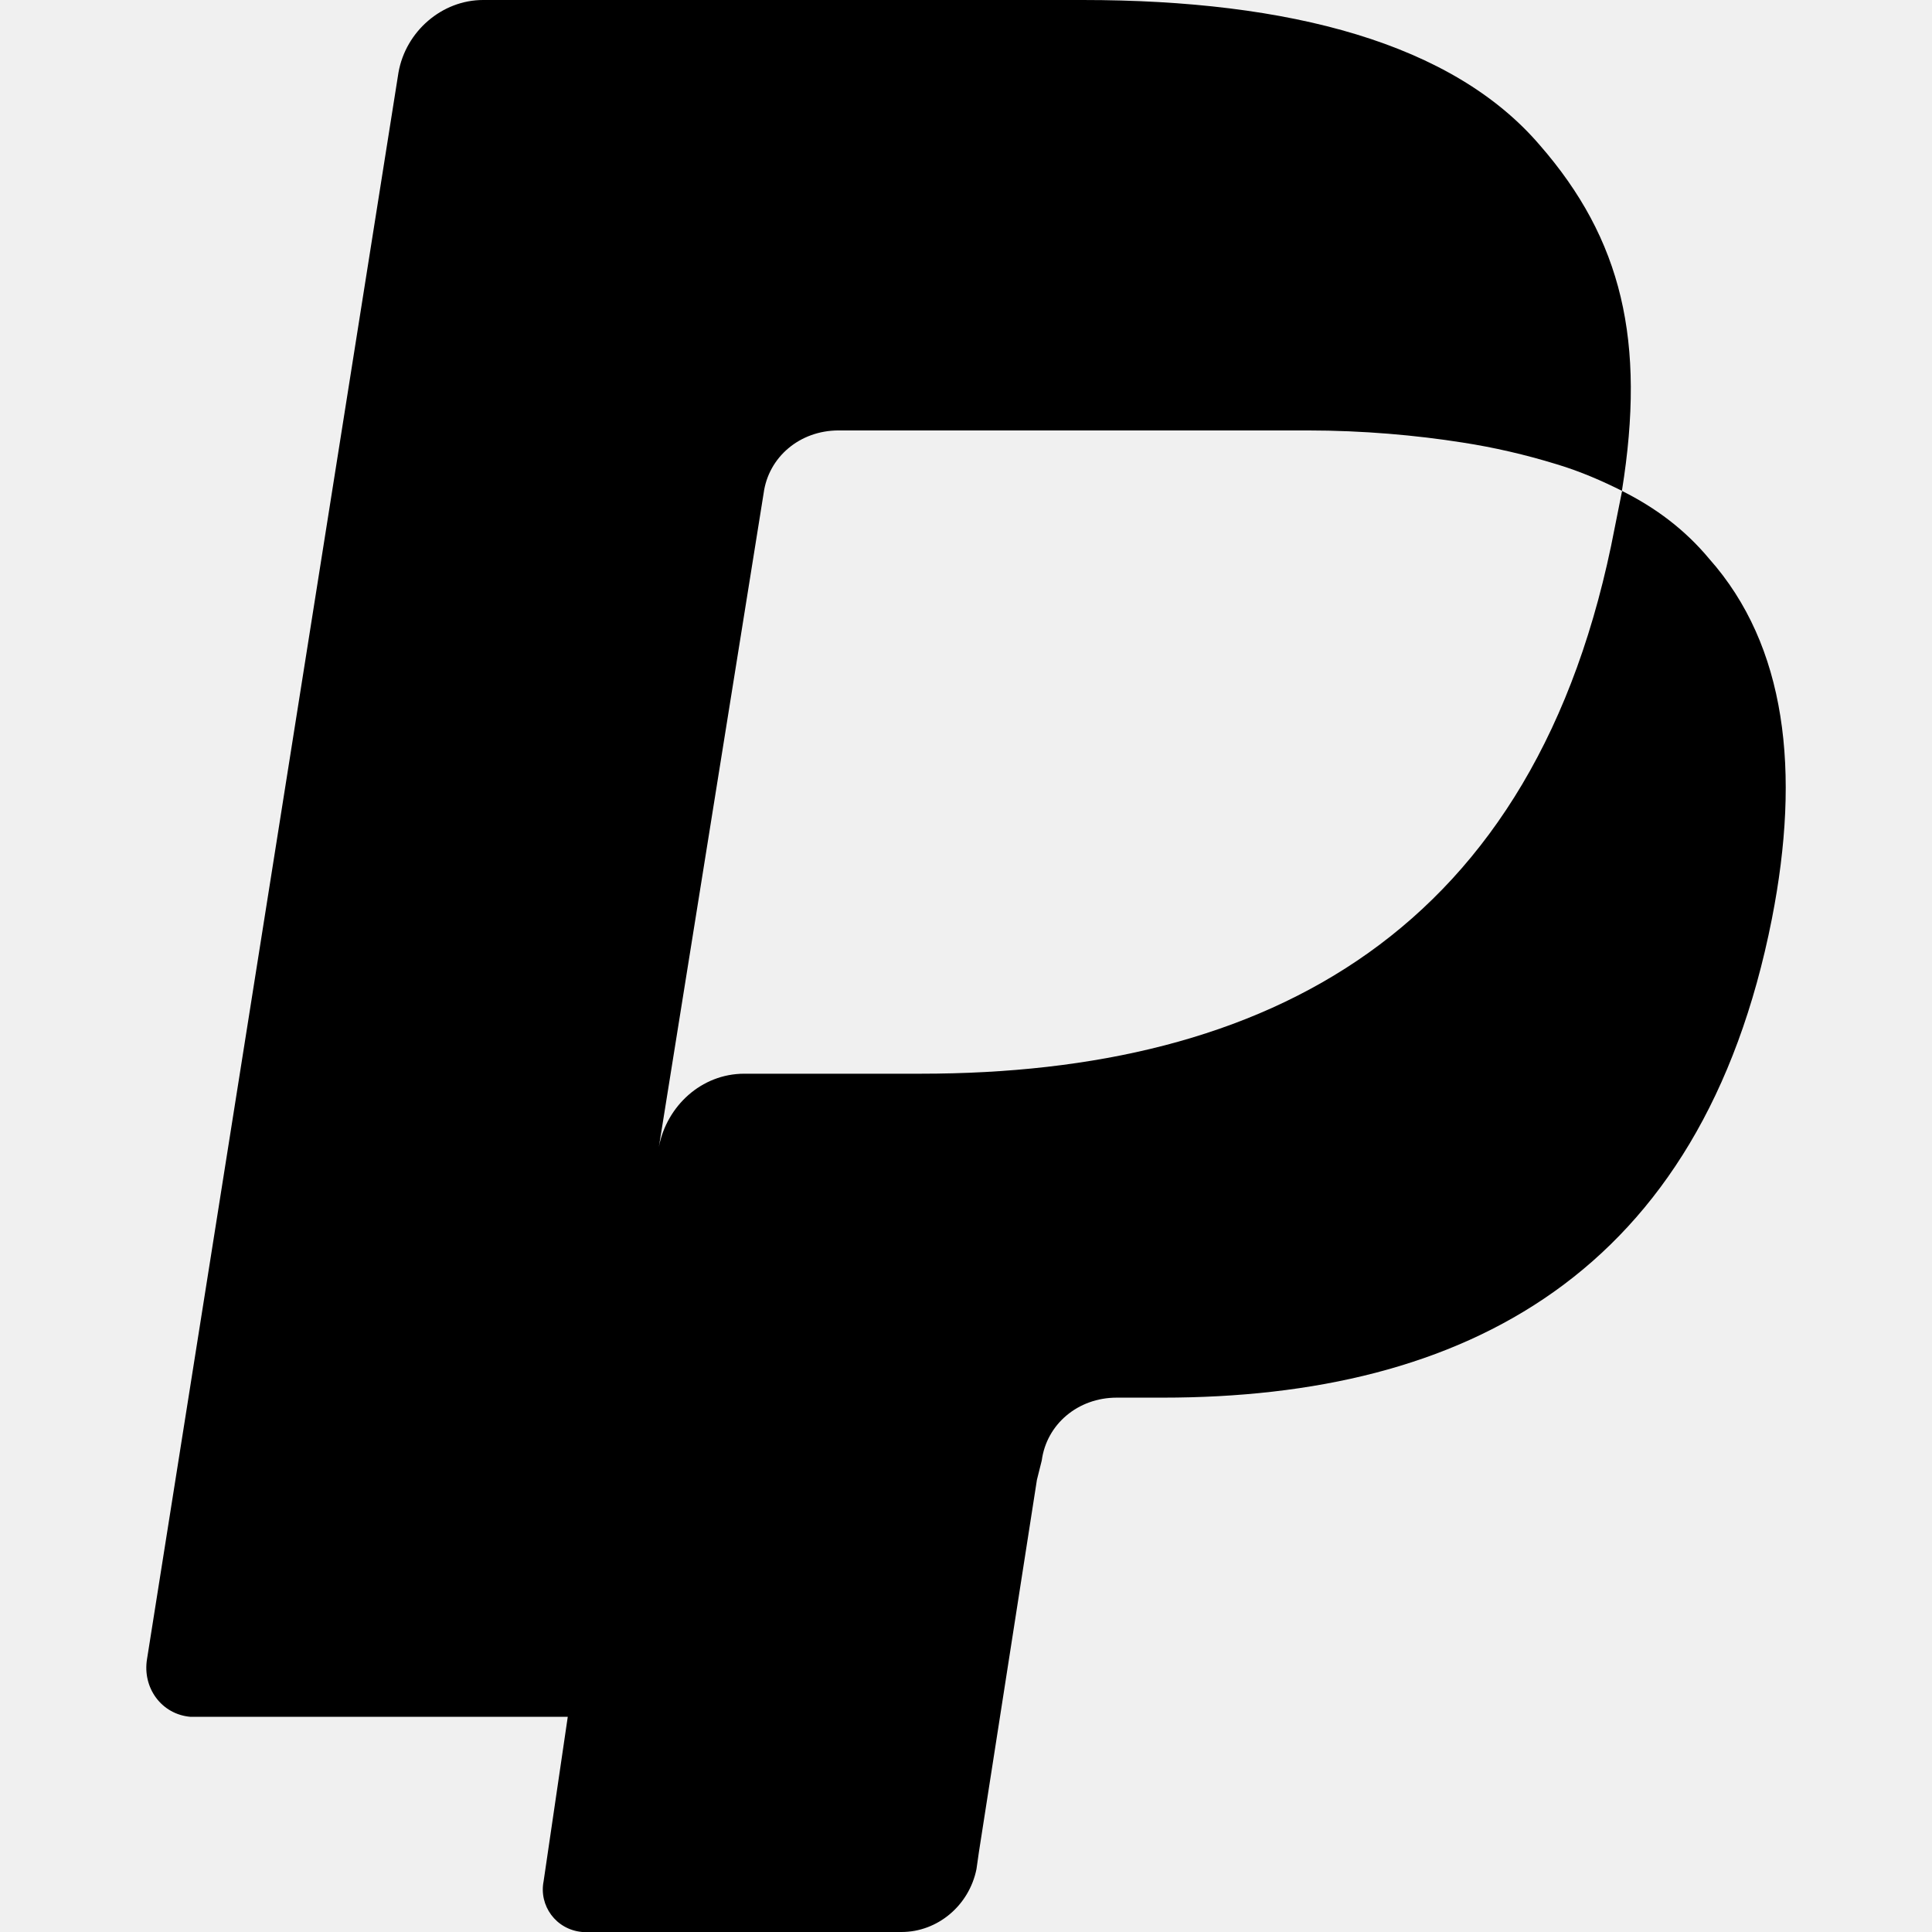
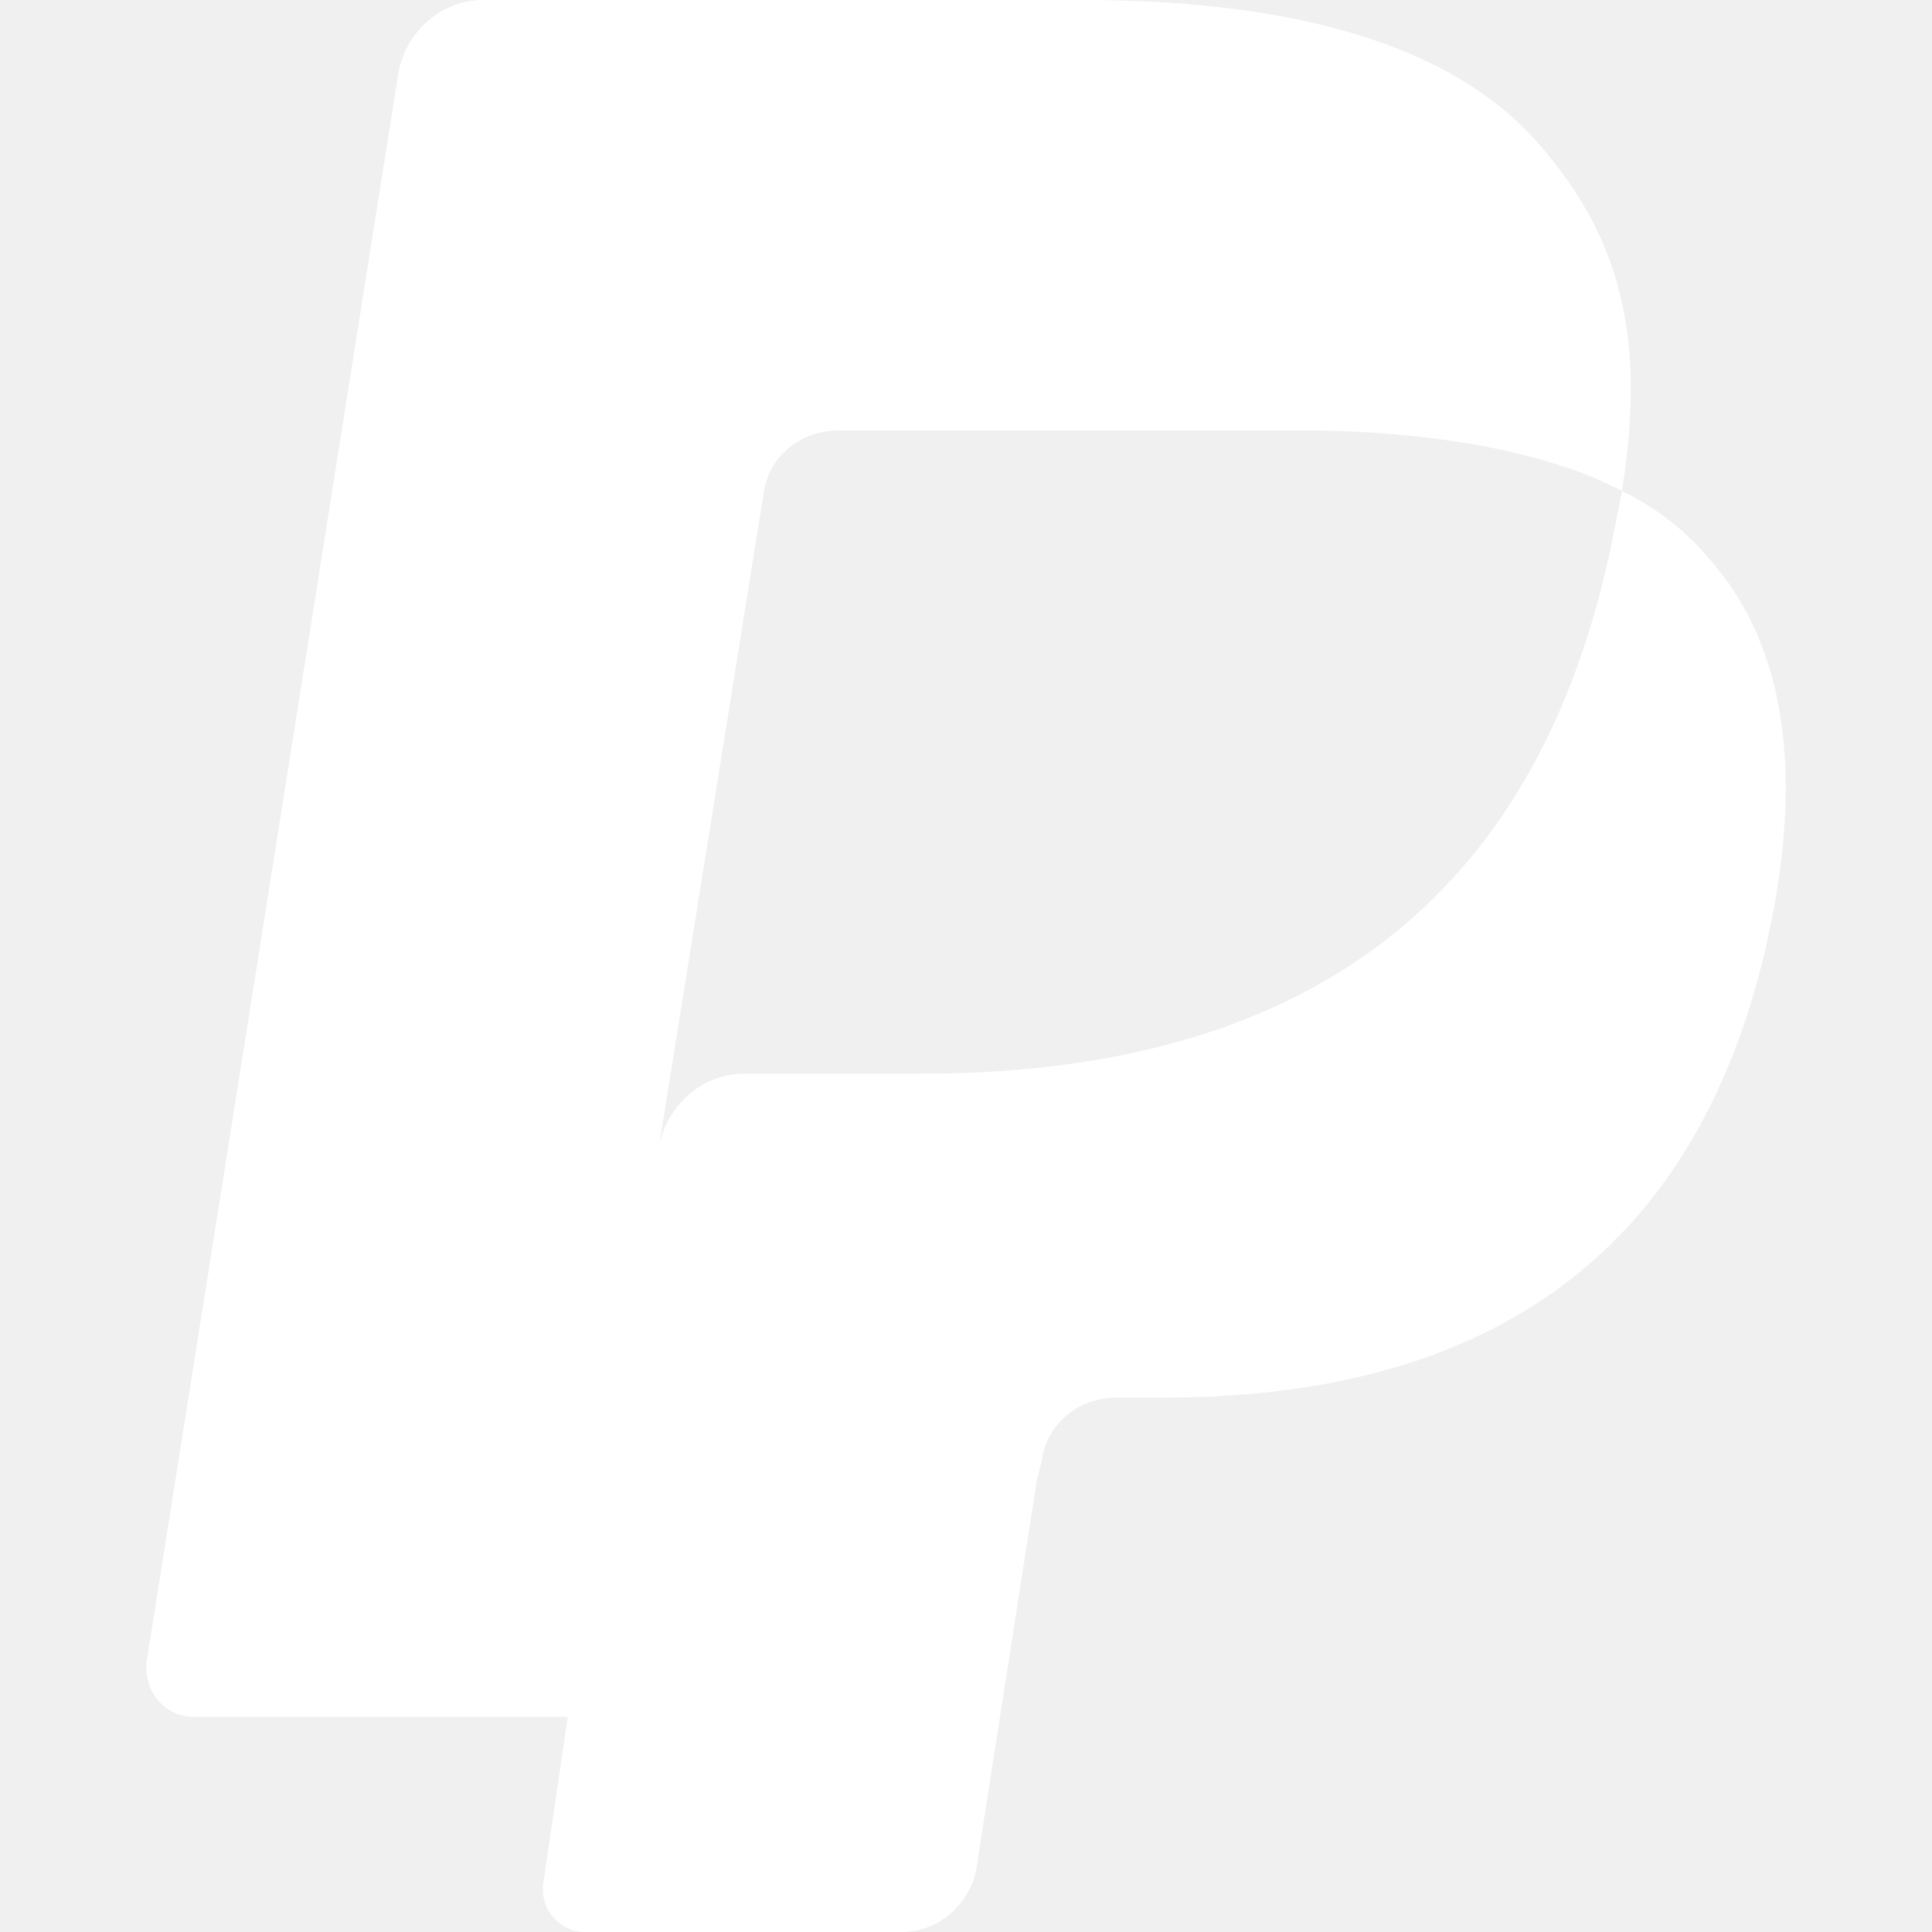
- <svg xmlns="http://www.w3.org/2000/svg" version="1.1" id="Capa_1" x="0px" y="0px" viewBox="0 0 24 24" style="enable-background:new 0 0 24 24;" xml:space="preserve" width="512" height="512">
+ <svg xmlns="http://www.w3.org/2000/svg" version="1.1" id="Capa_1" x="0px" y="0px" viewBox="0 0 24 24" style="enable-background:new 0 0 24 24;" xml:space="preserve" width="512" height="512" fill="#FFF">
  <g>
    <path d="M22.011,11.414c-0.871,4.416-3.815,5.948-7.569,5.948h-0.57c-0.481,0-0.871,0.33-0.931,0.781l-0.06,0.24l-0.721,4.626   l-0.03,0.21C12.039,23.67,11.648,24,11.198,24H7.233c-0.33-0.03-0.54-0.33-0.48-0.631l0.3-2.042H2.367   c-0.36-0.03-0.601-0.36-0.54-0.721L4.95,0.901C5.04,0.39,5.49,0,6.001,0h7.449c2.583,0,4.596,0.54,5.677,1.802   c1.021,1.171,1.321,2.433,1.021,4.295c-0.24-0.12-0.511-0.24-0.811-0.33c-0.39-0.12-0.781-0.21-1.171-0.27   c-0.57-0.09-1.231-0.15-1.922-0.15h-5.827c-0.481,0-0.871,0.33-0.931,0.781l-1.261,7.87l-0.04,0.248   c0.097-0.504,0.526-0.908,1.061-0.908h2.193c4.296,0,7.66-1.742,8.621-6.789c0.03-0.15,0.06-0.3,0.09-0.45   c0.42,0.21,0.781,0.481,1.081,0.841C22.191,8.02,22.371,9.582,22.011,11.414z" />
  </g>
</svg>
